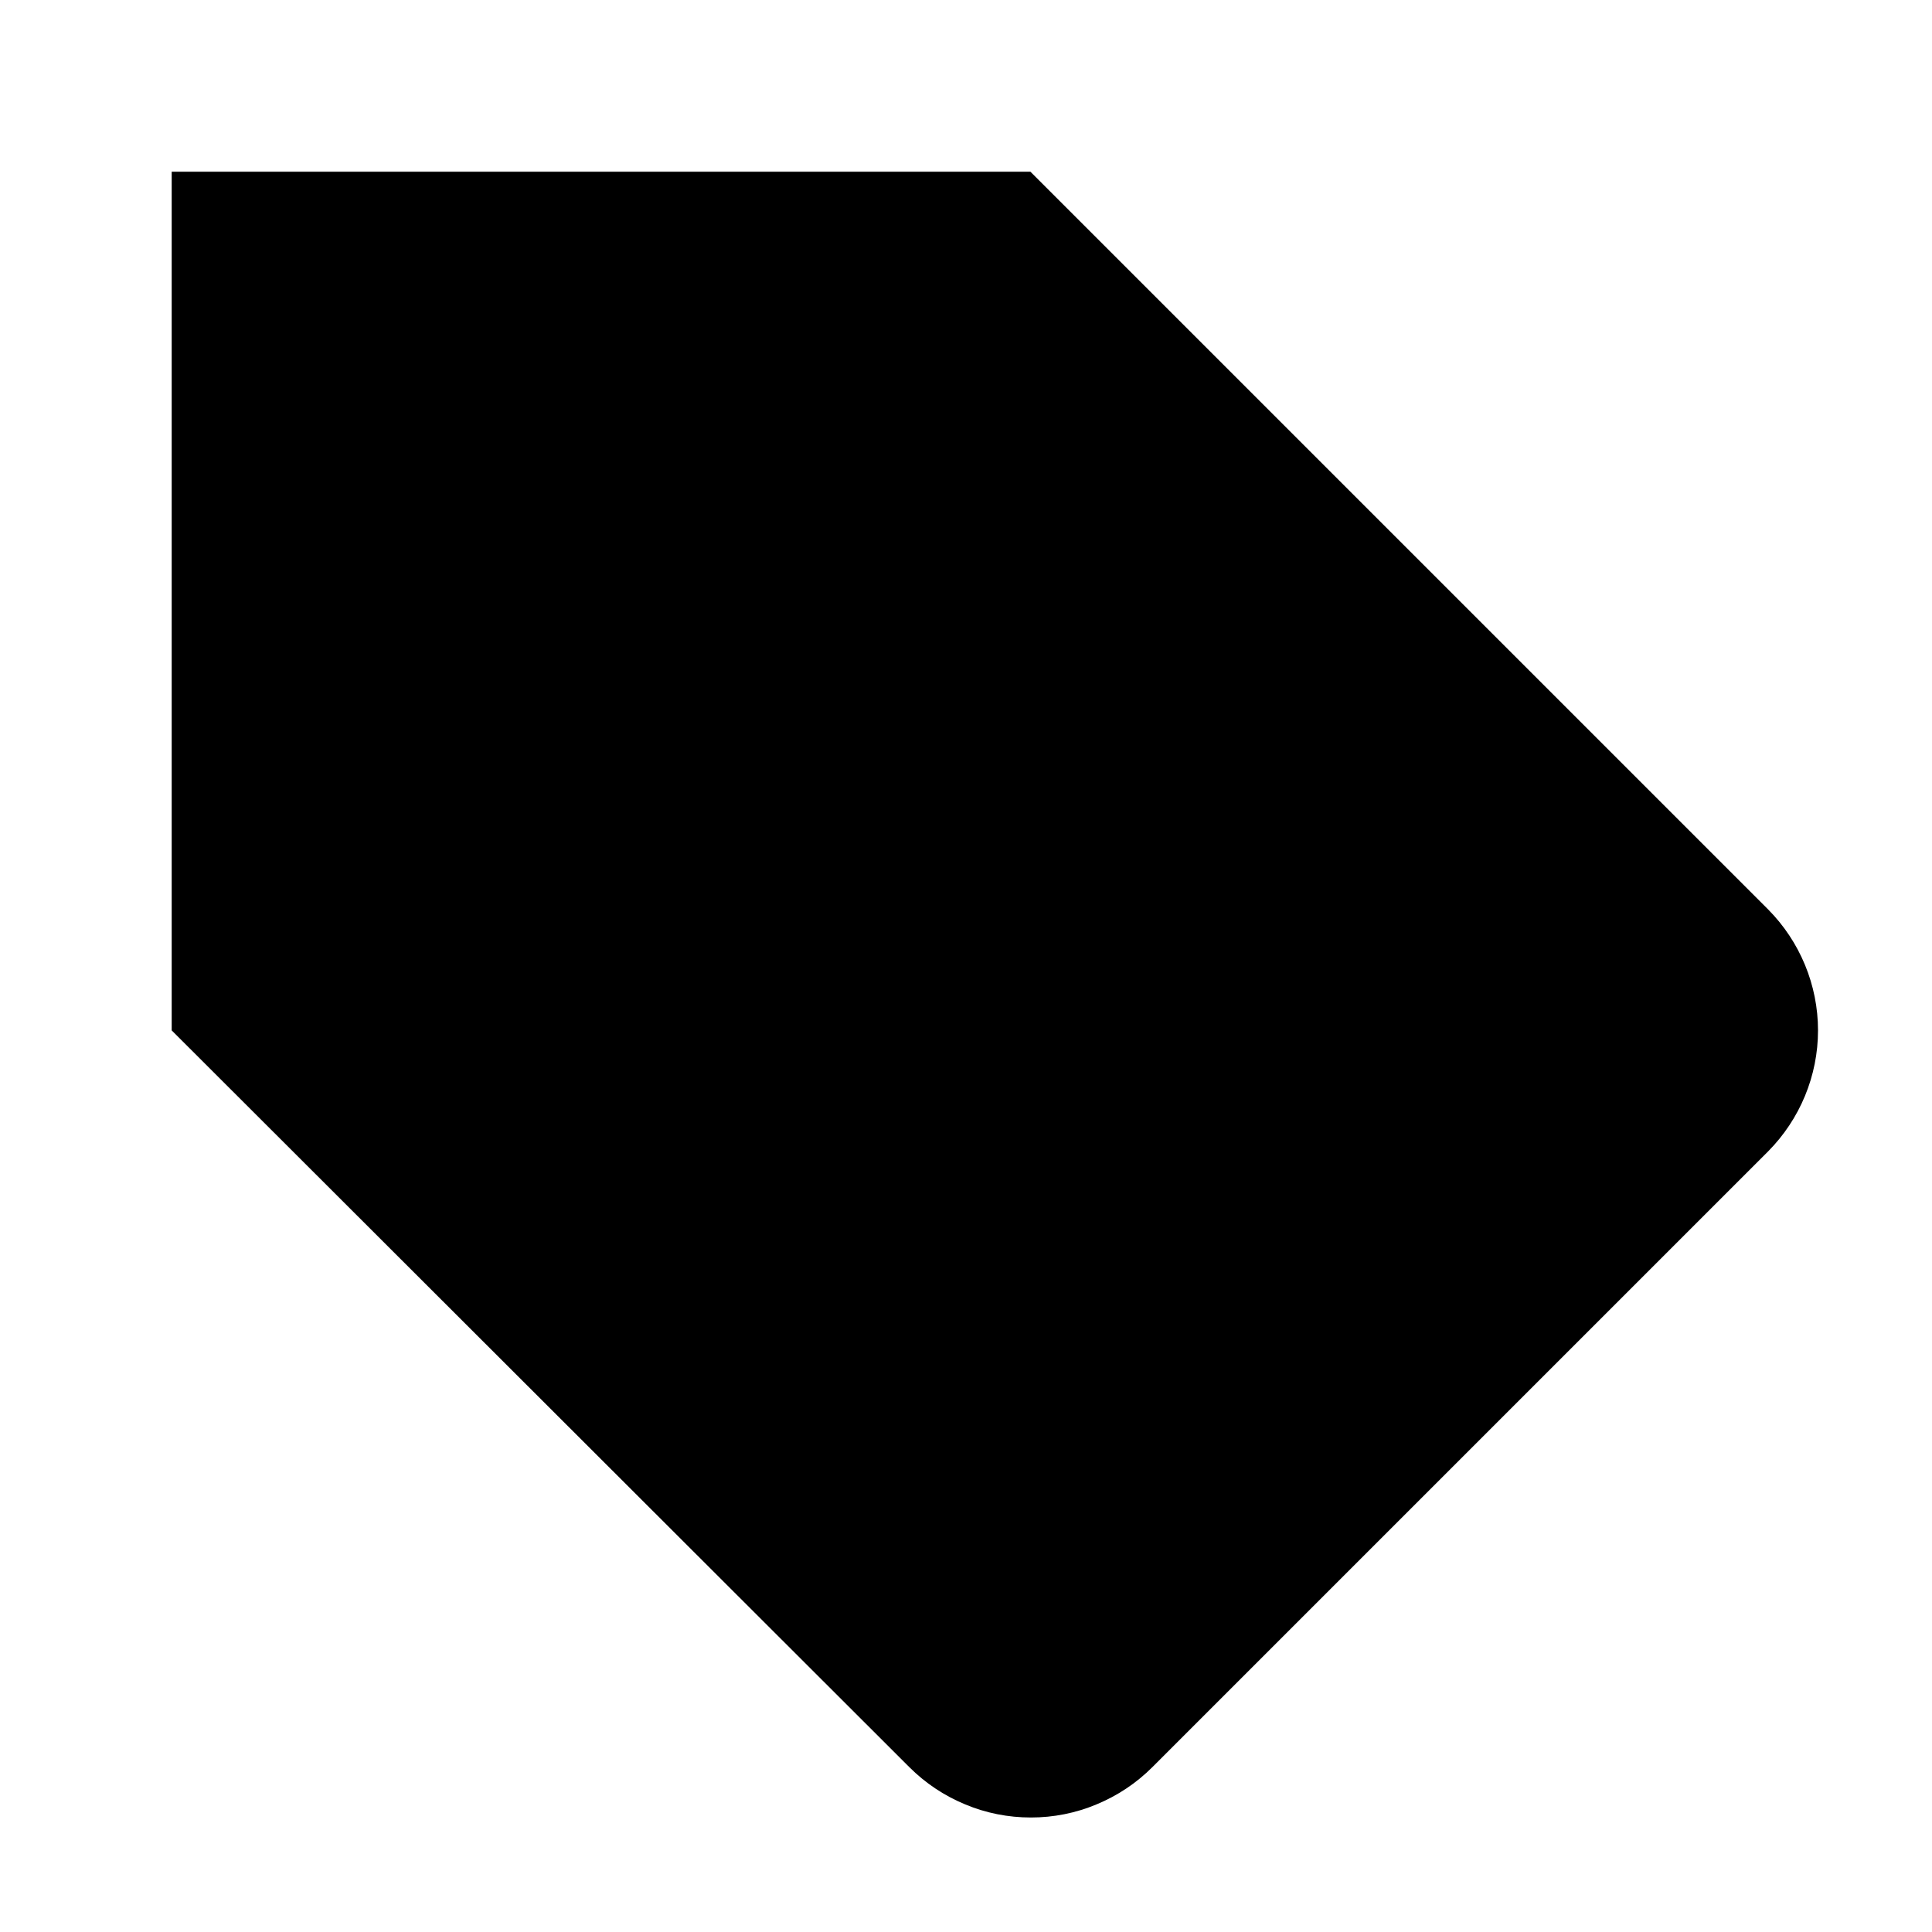
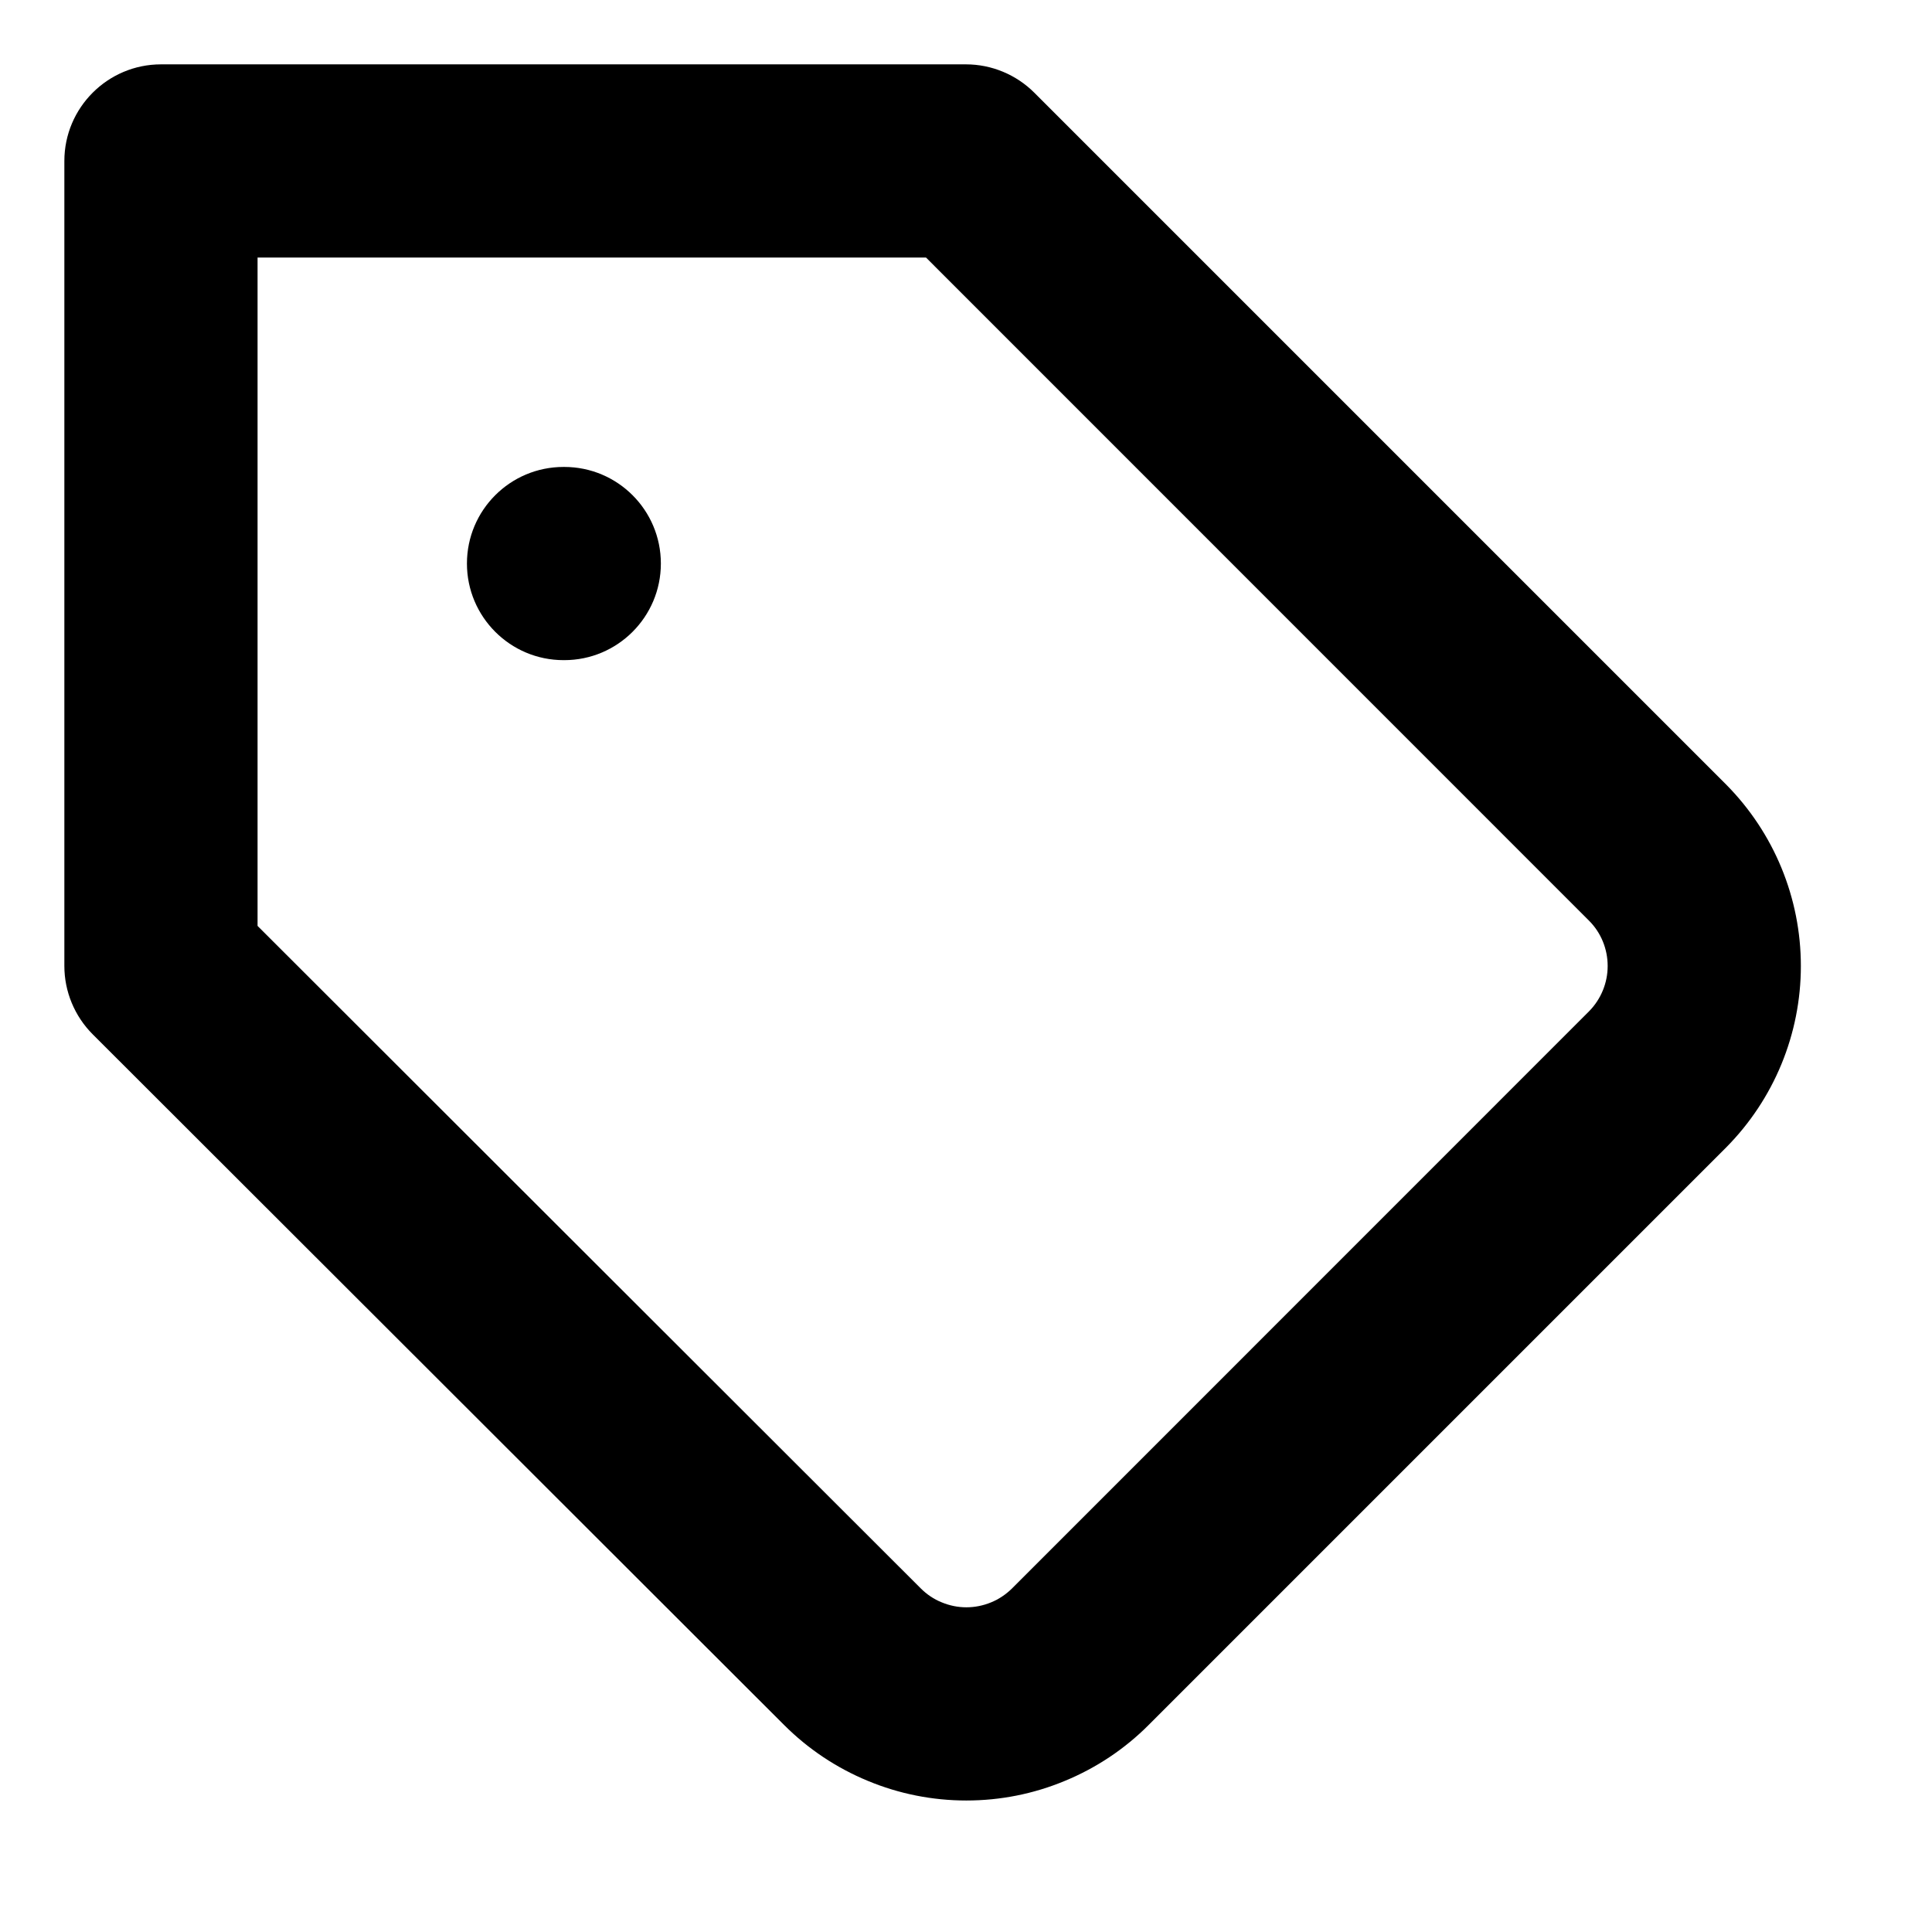
- <svg xmlns="http://www.w3.org/2000/svg" width="current" height="current" viewBox="0 0 15 15" fill="current">
-   <path d="M4.667 4.667H4.673M13.727 8.94L8.947 13.72C8.823 13.844 8.676 13.942 8.514 14.009C8.352 14.077 8.179 14.111 8.004 14.111C7.828 14.111 7.655 14.077 7.493 14.009C7.331 13.942 7.184 13.844 7.06 13.72L1.333 8V1.333H8L13.727 7.06C13.975 7.31 14.115 7.648 14.115 8C14.115 8.352 13.975 8.69 13.727 8.94Z" stroke="current" stroke-width="1.6" stroke-linecap="round" stroke-linejoin="round" />
+ <svg xmlns="http://www.w3.org/2000/svg" width="16" height="16" viewBox="0 0 16 16" fill="current">
+   <path fill-rule="evenodd" clip-rule="evenodd" d="M0.533 1.333C0.533 0.892 0.892 0.533 1.333 0.533H8C8.212 0.533 8.416 0.618 8.566 0.768L14.294 6.496C14.691 6.896 14.914 7.436 14.914 8C14.914 8.564 14.691 9.104 14.294 9.504L14.292 9.506L9.513 14.285C9.315 14.484 9.079 14.641 8.82 14.748C8.561 14.856 8.284 14.911 8.003 14.911C7.723 14.911 7.445 14.856 7.186 14.748C6.927 14.641 6.692 14.484 6.494 14.286C6.494 14.286 6.494 14.286 6.494 14.286L0.768 8.566C0.618 8.416 0.533 8.212 0.533 8V1.333ZM2.133 2.133V7.668L7.625 13.154C7.675 13.204 7.734 13.244 7.799 13.27C7.864 13.297 7.933 13.311 8.003 13.311C8.073 13.311 8.143 13.297 8.208 13.27C8.272 13.244 8.331 13.204 8.381 13.155L13.159 8.376C13.159 8.376 13.159 8.376 13.159 8.376C13.258 8.276 13.314 8.141 13.314 8C13.314 7.859 13.259 7.724 13.16 7.625C13.16 7.624 13.16 7.625 13.16 7.625L7.669 2.133H2.133ZM3.867 4.667C3.867 4.225 4.225 3.867 4.667 3.867H4.673C5.115 3.867 5.473 4.225 5.473 4.667C5.473 5.108 5.115 5.467 4.673 5.467H4.667C4.225 5.467 3.867 5.108 3.867 4.667Z" fill="current" />
</svg>
